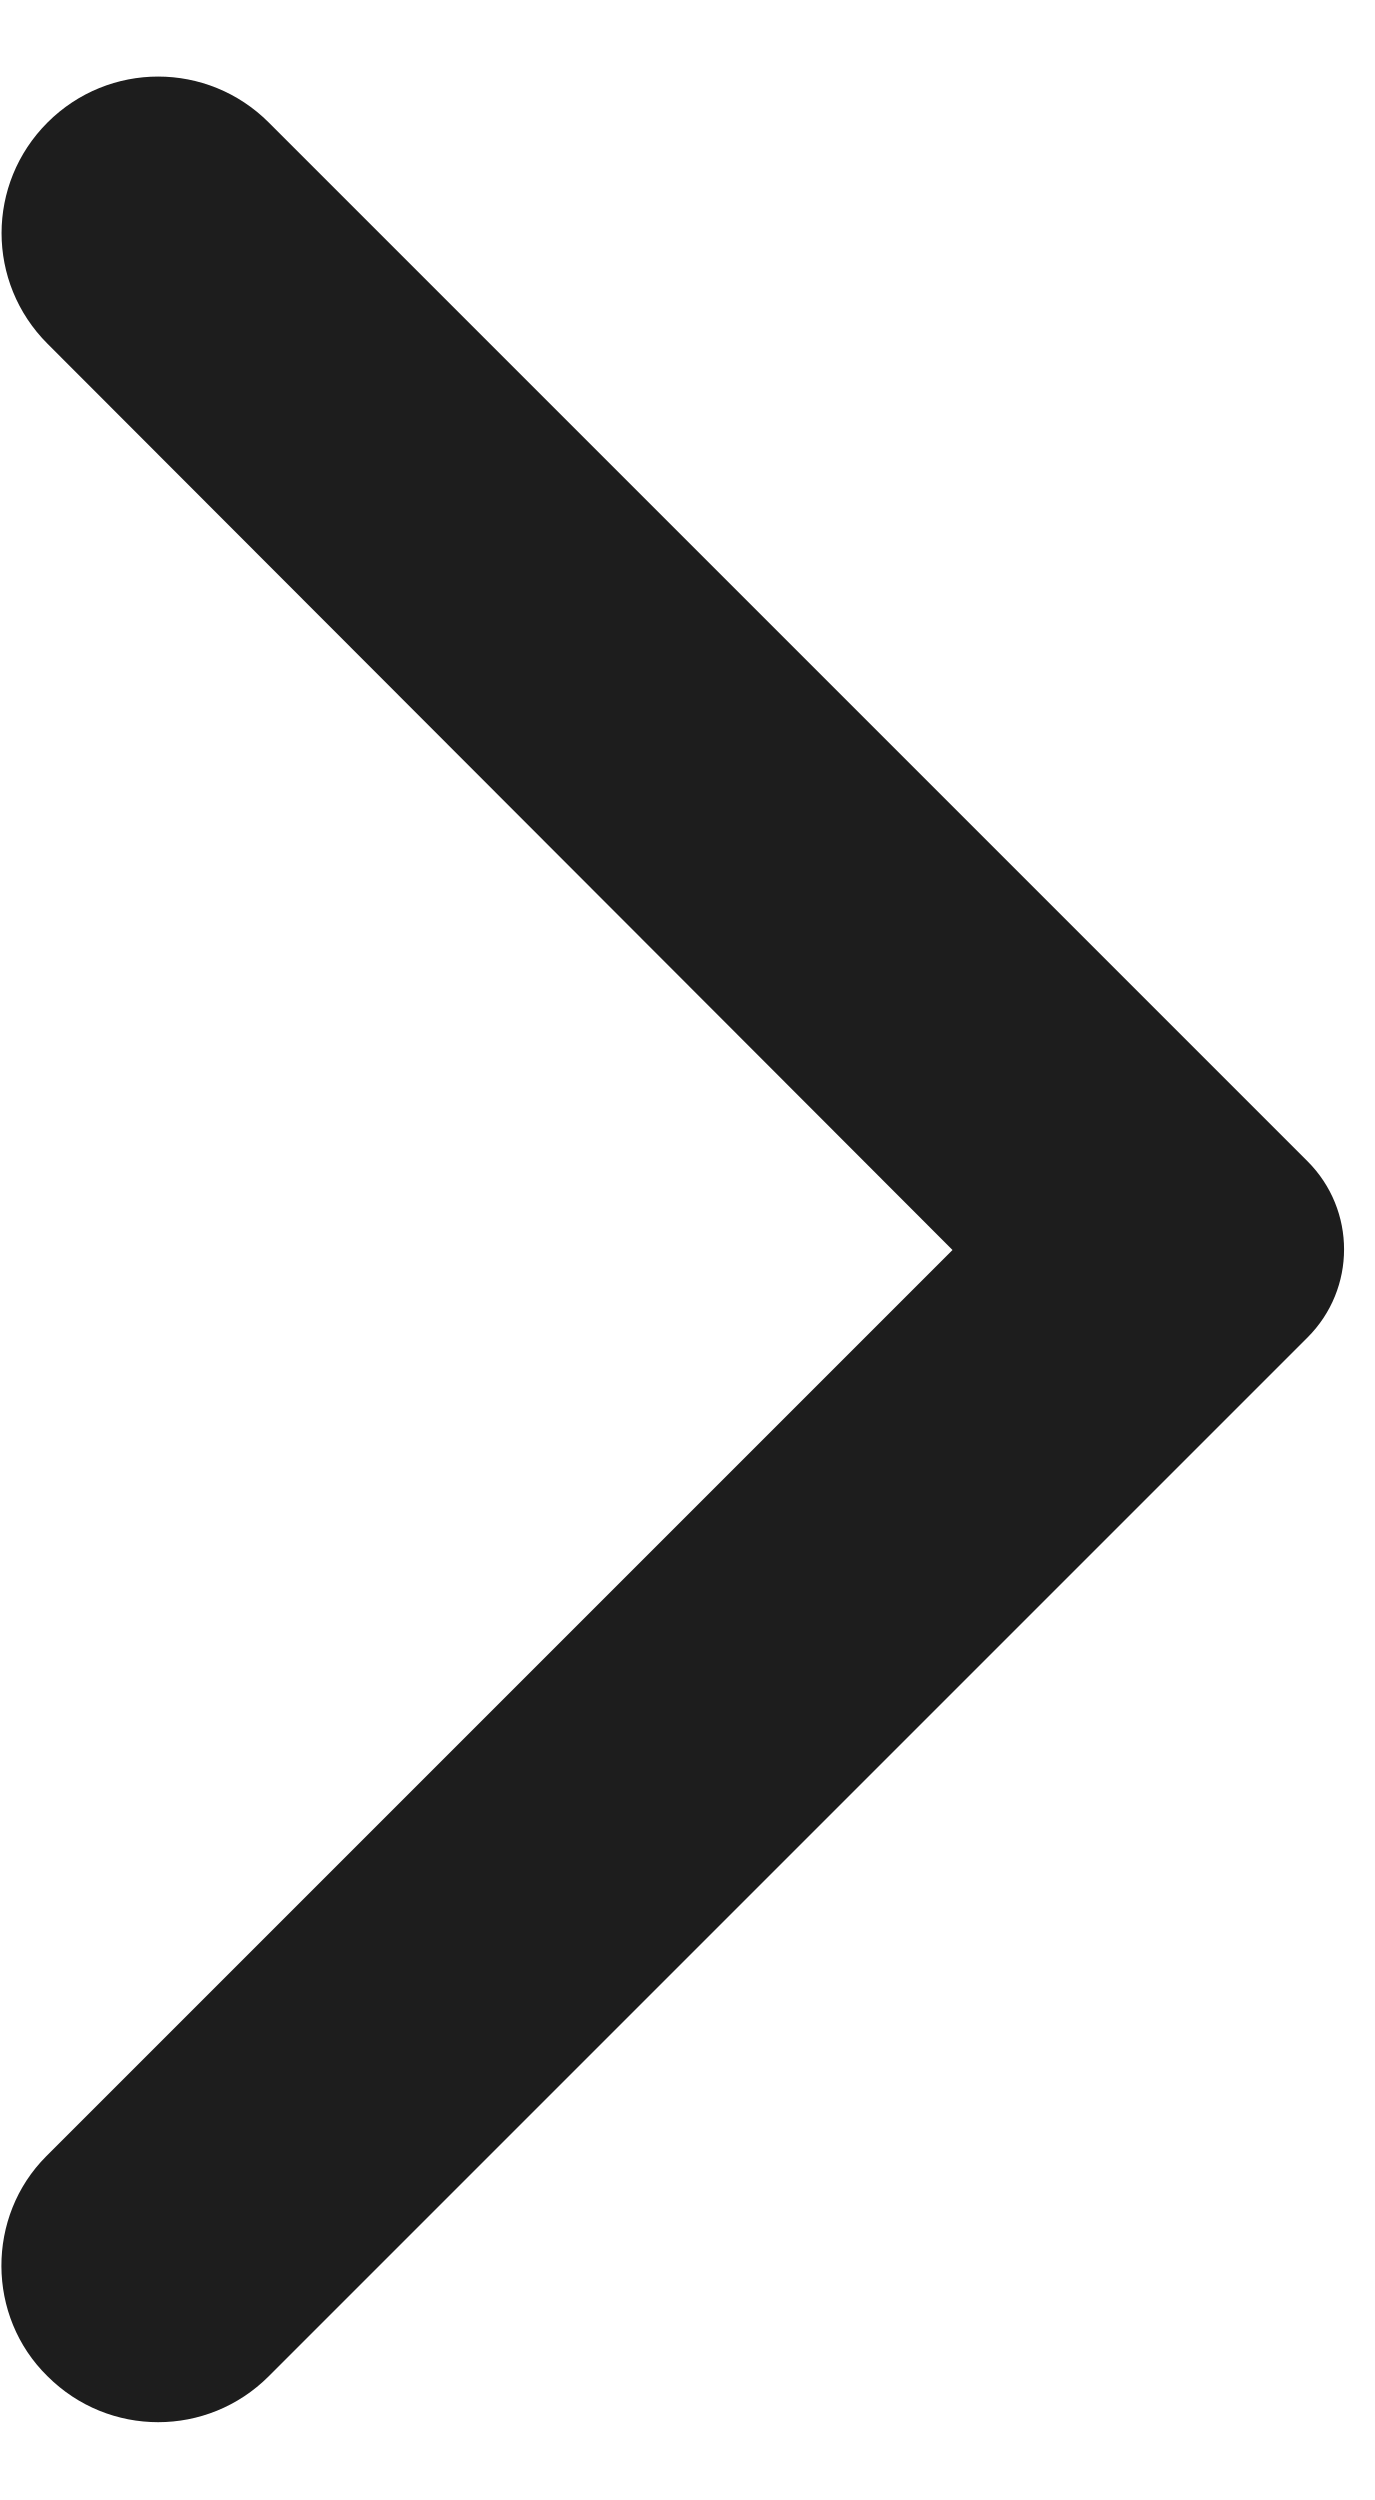
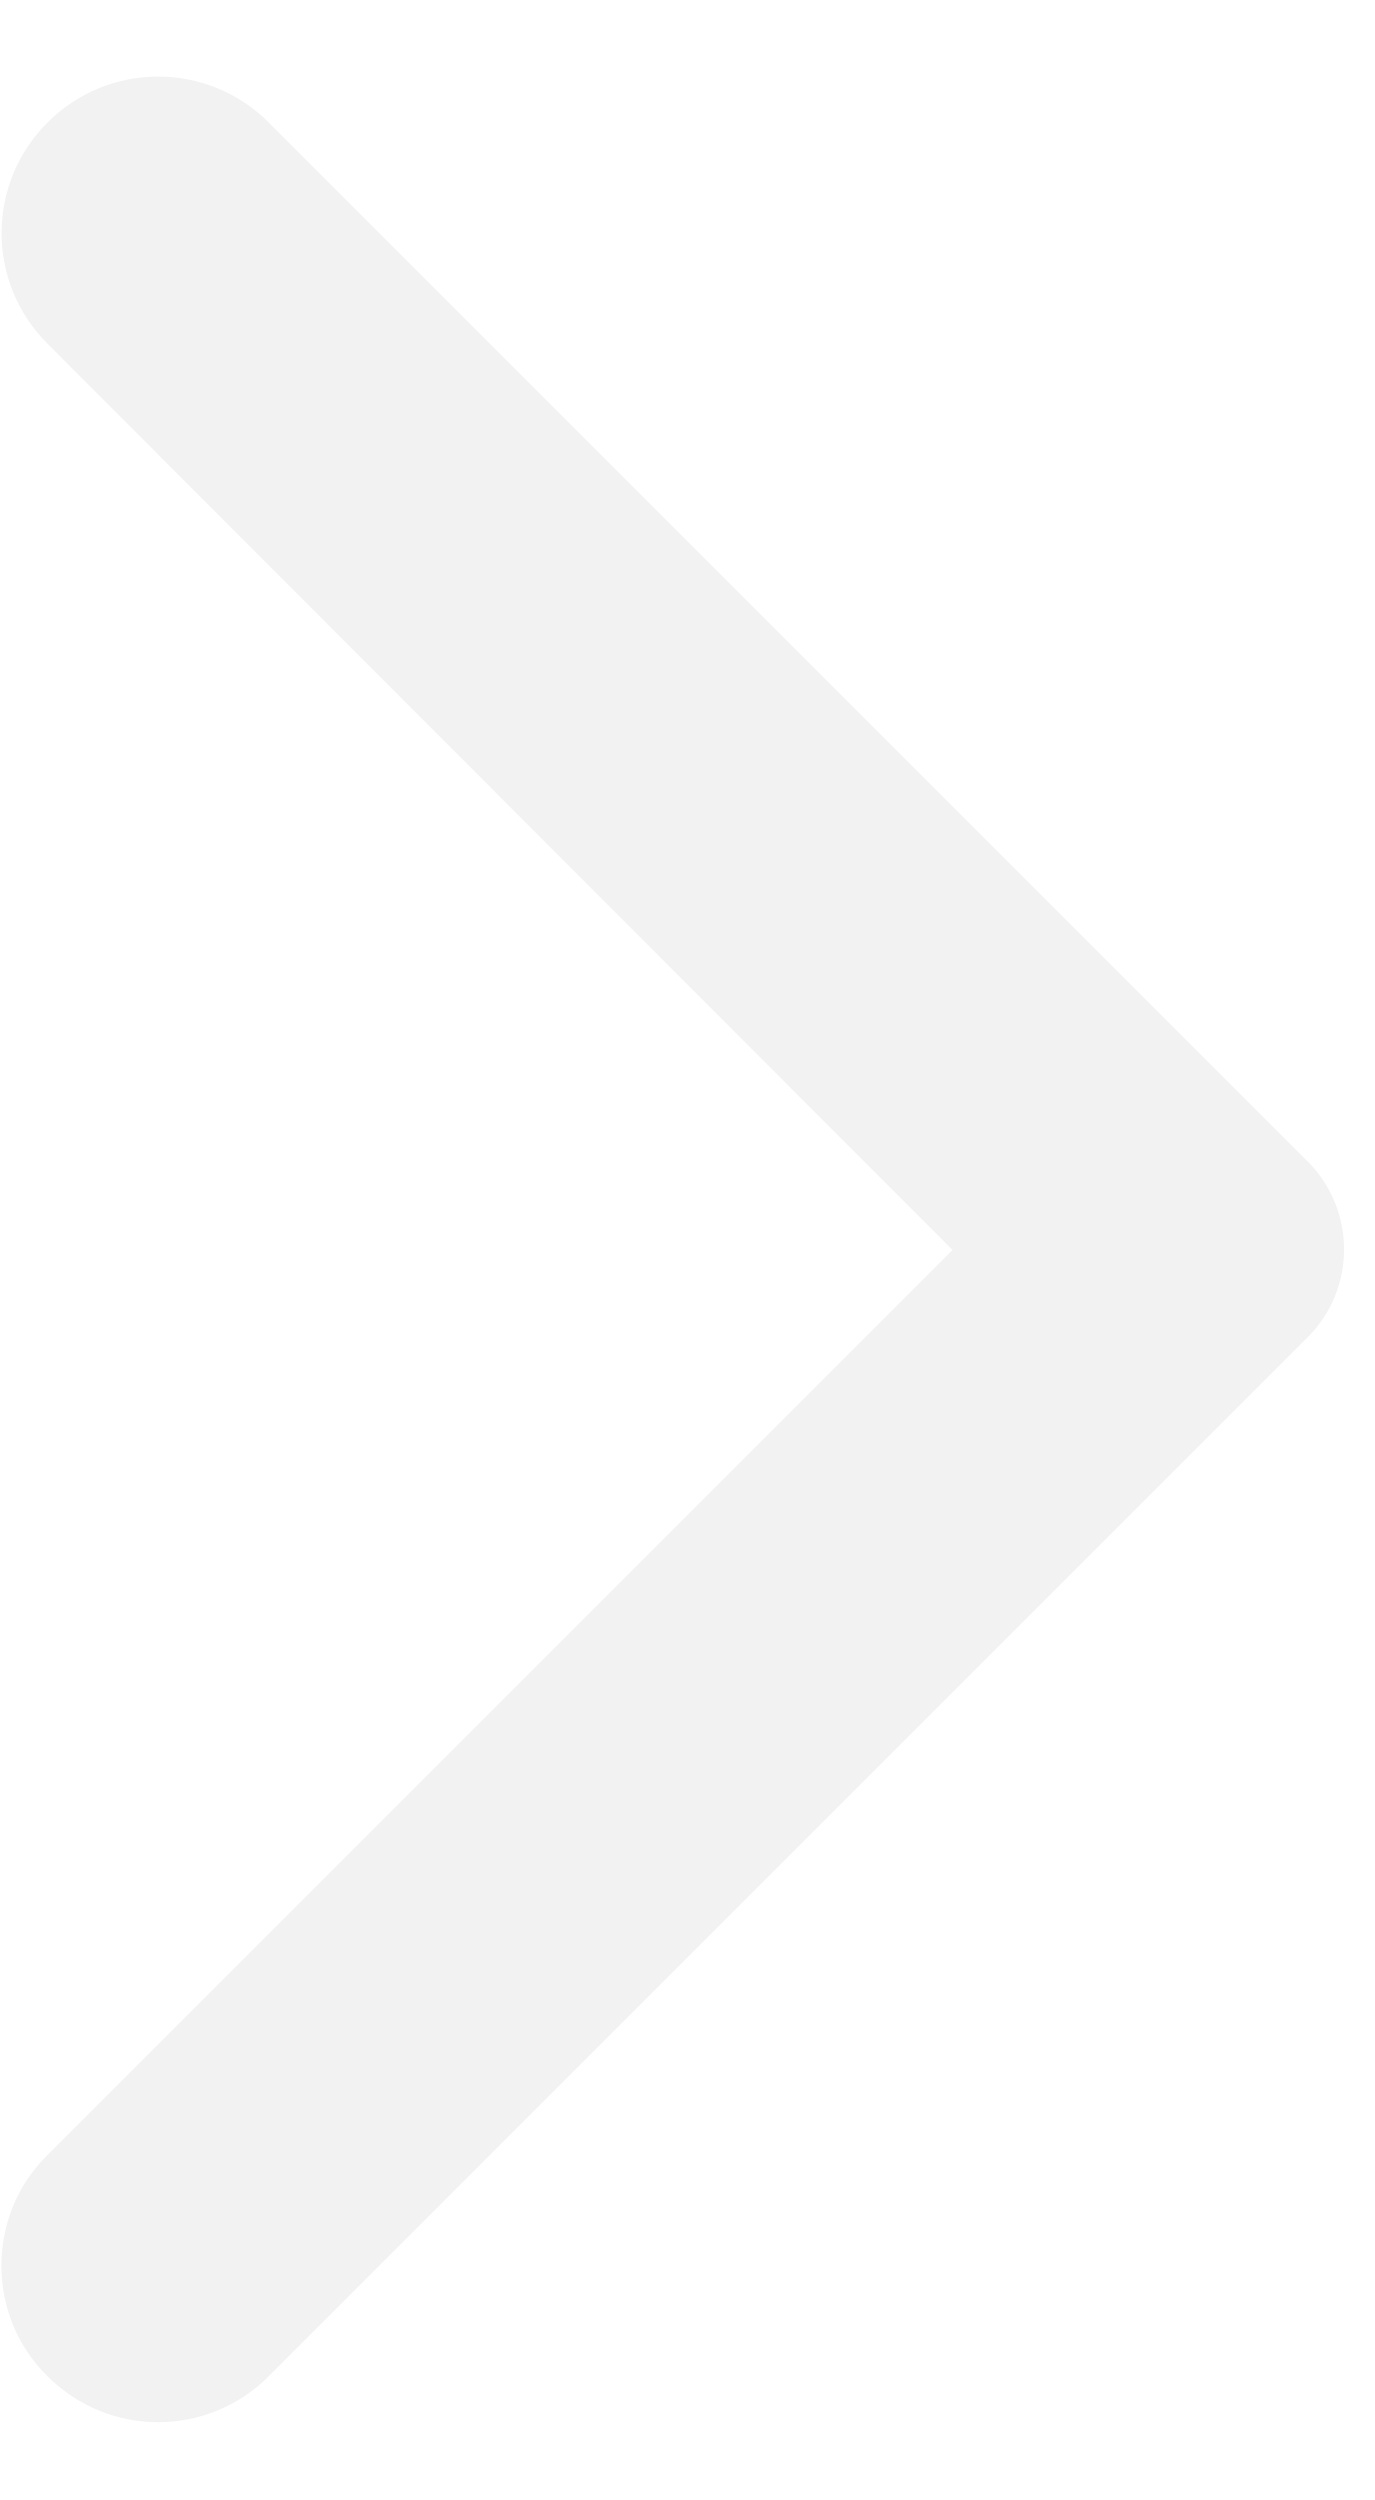
<svg xmlns="http://www.w3.org/2000/svg" width="11px" height="20px" viewBox="0 0 11 20" version="1.1">
  <g id="Icons" stroke="none" stroke-width="1" fill="none" fill-rule="evenodd">
    <g id="Rounded" transform="translate(-345, -3434)">
      <g id="Navigation" transform="translate(100, 3378)">
        <g id="-Round-/-Navigation-/-arrow_forward_ios" transform="translate(238, 54)">
          <g>
            <polygon id="Path" opacity="0.87" points="24 24 0 24 0 0 24 0" />
-             <path d="M7.38,21.01 C7.87,21.5 8.66,21.5 9.15,21.01 L17.46,12.7 C17.85,12.31 17.85,11.68 17.46,11.29 L9.15,2.98 C8.66,2.49 7.87,2.49 7.38,2.98 C6.89,3.47 6.89,4.26 7.38,4.75 L14.62,12 L7.37,19.25 C6.89,19.73 6.89,20.53 7.38,21.01 Z" id="🔹-Icon-Color" fill="#1D1D1D" />
+             <path d="M7.38,21.01 C7.87,21.5 8.66,21.5 9.15,21.01 L17.46,12.7 C17.85,12.31 17.85,11.68 17.46,11.29 L9.15,2.98 C8.66,2.49 7.87,2.49 7.38,2.98 C6.89,3.47 6.89,4.26 7.38,4.75 L14.62,12 L7.37,19.25 C6.89,19.73 6.89,20.53 7.38,21.01 Z" id="🔹-Icon-Color" fill="#f2f2f2" />
          </g>
        </g>
      </g>
    </g>
  </g>
</svg>
